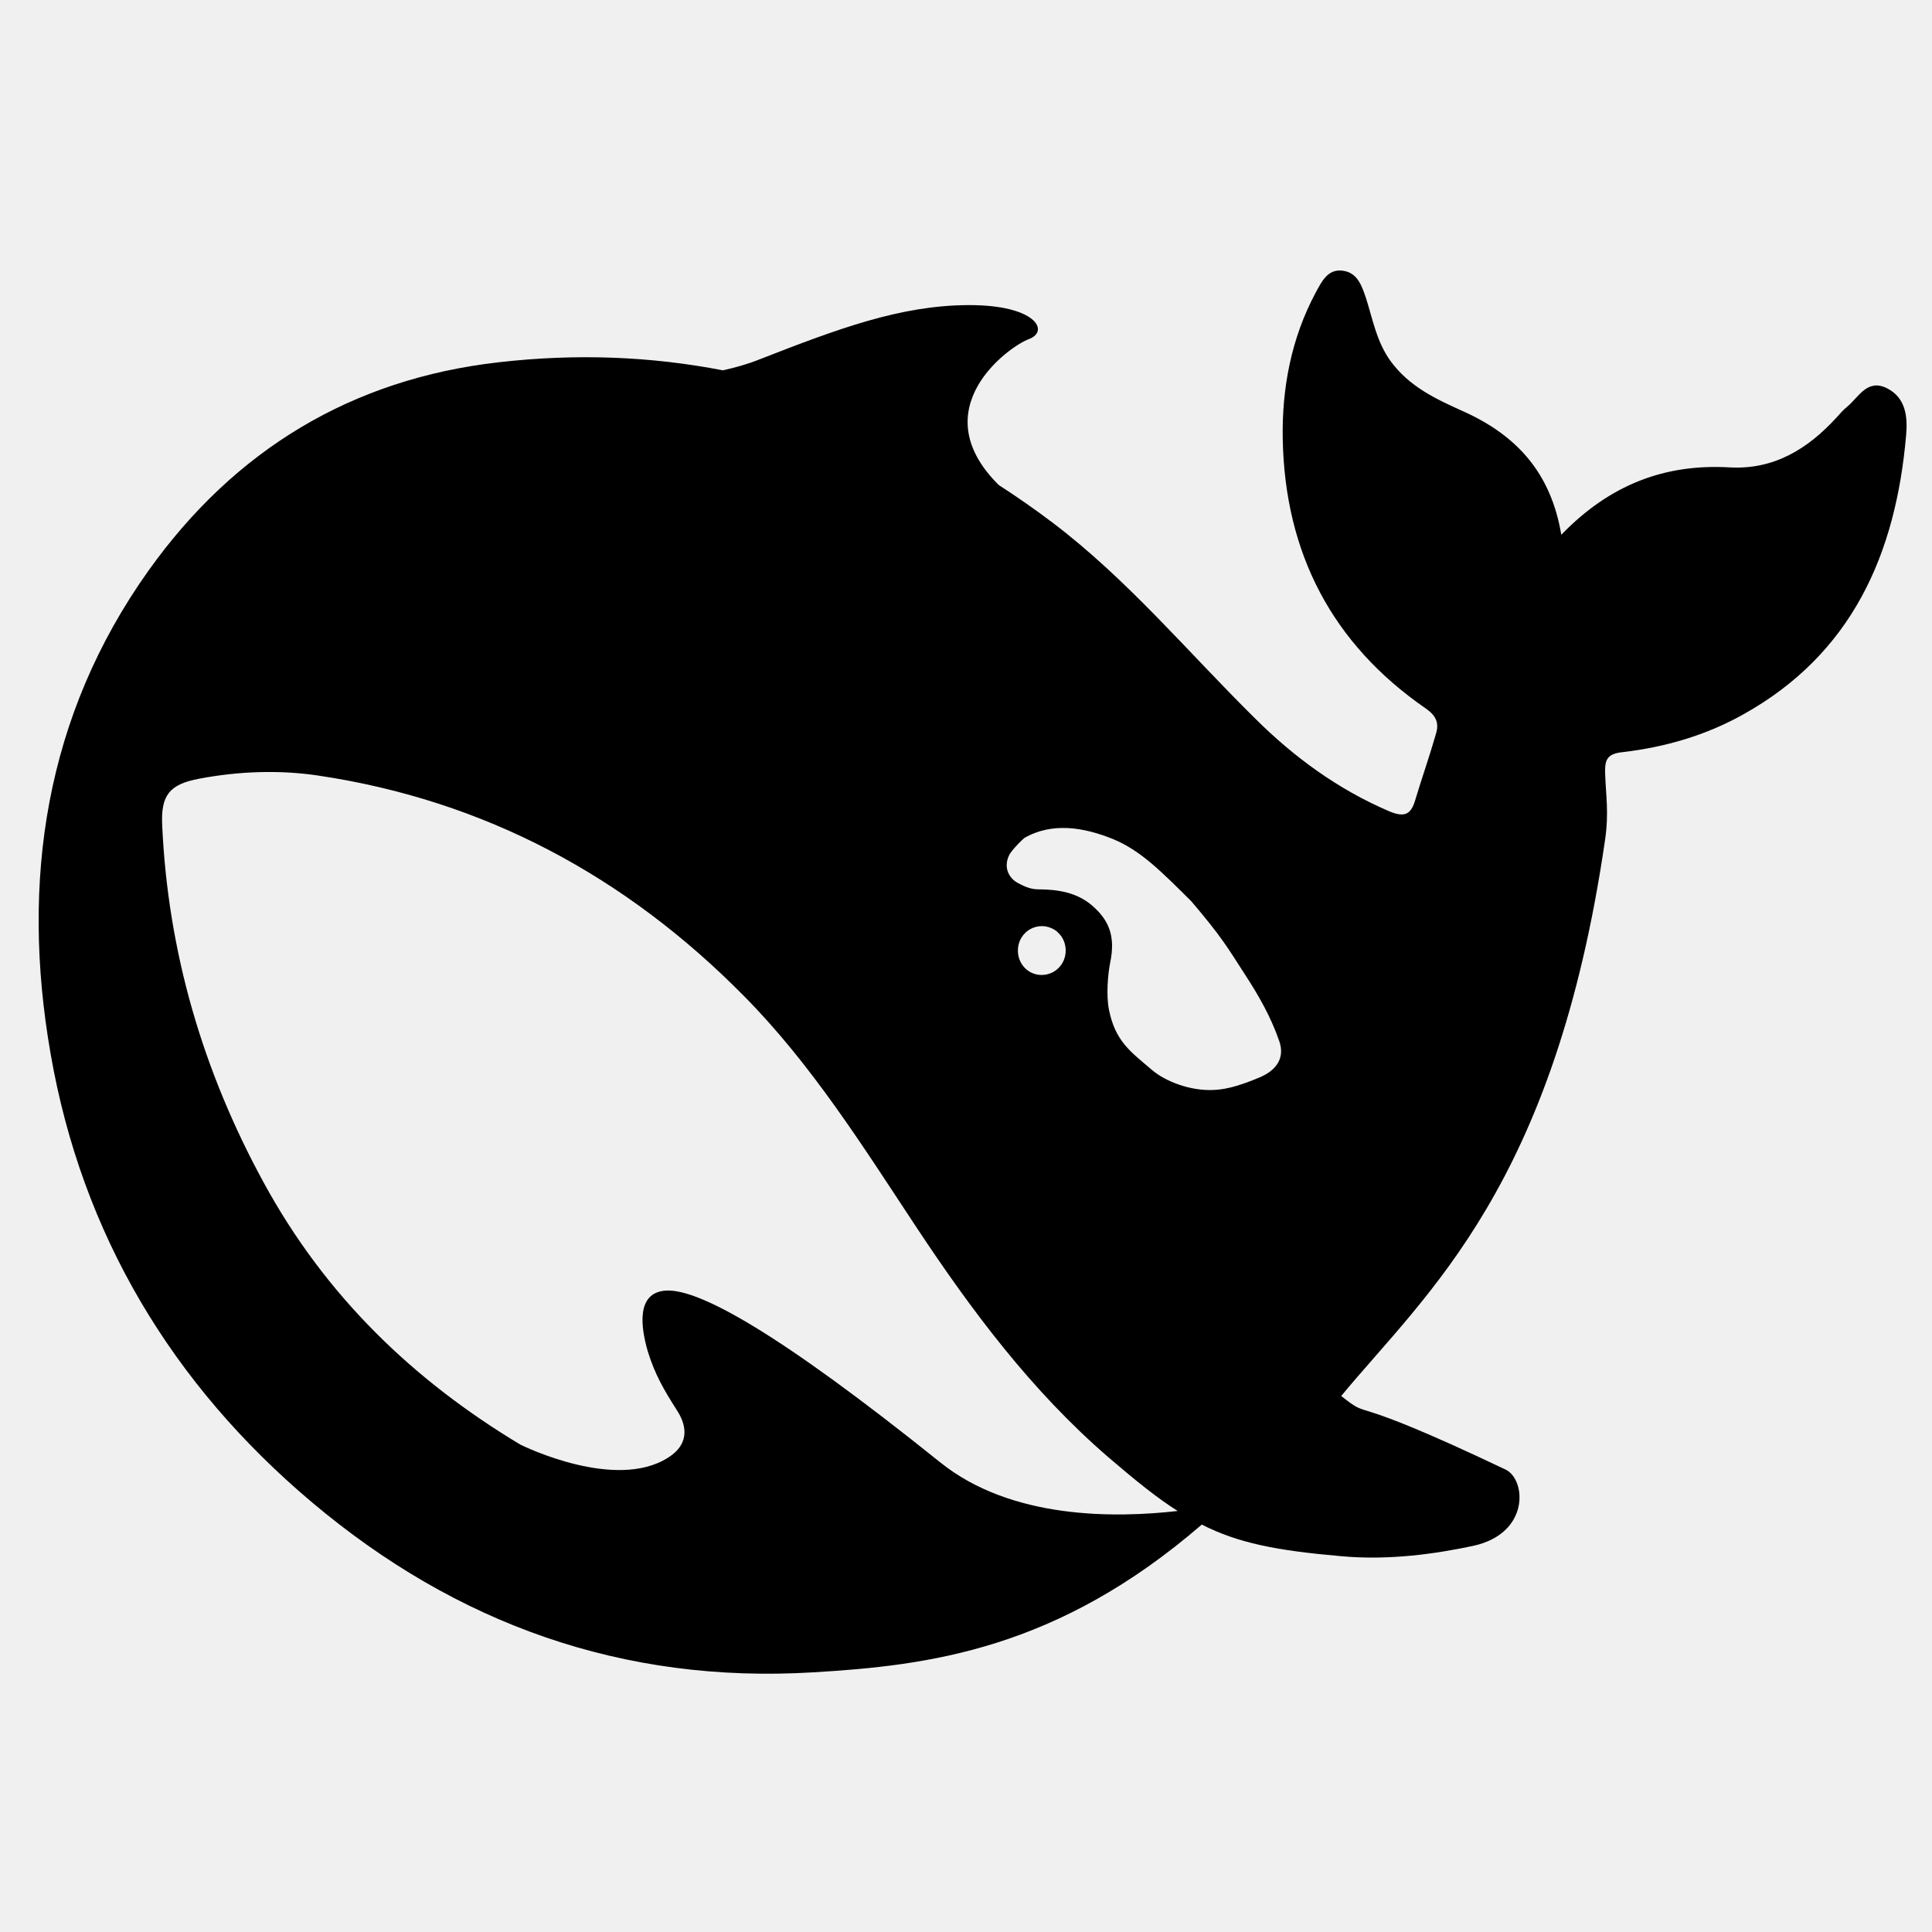
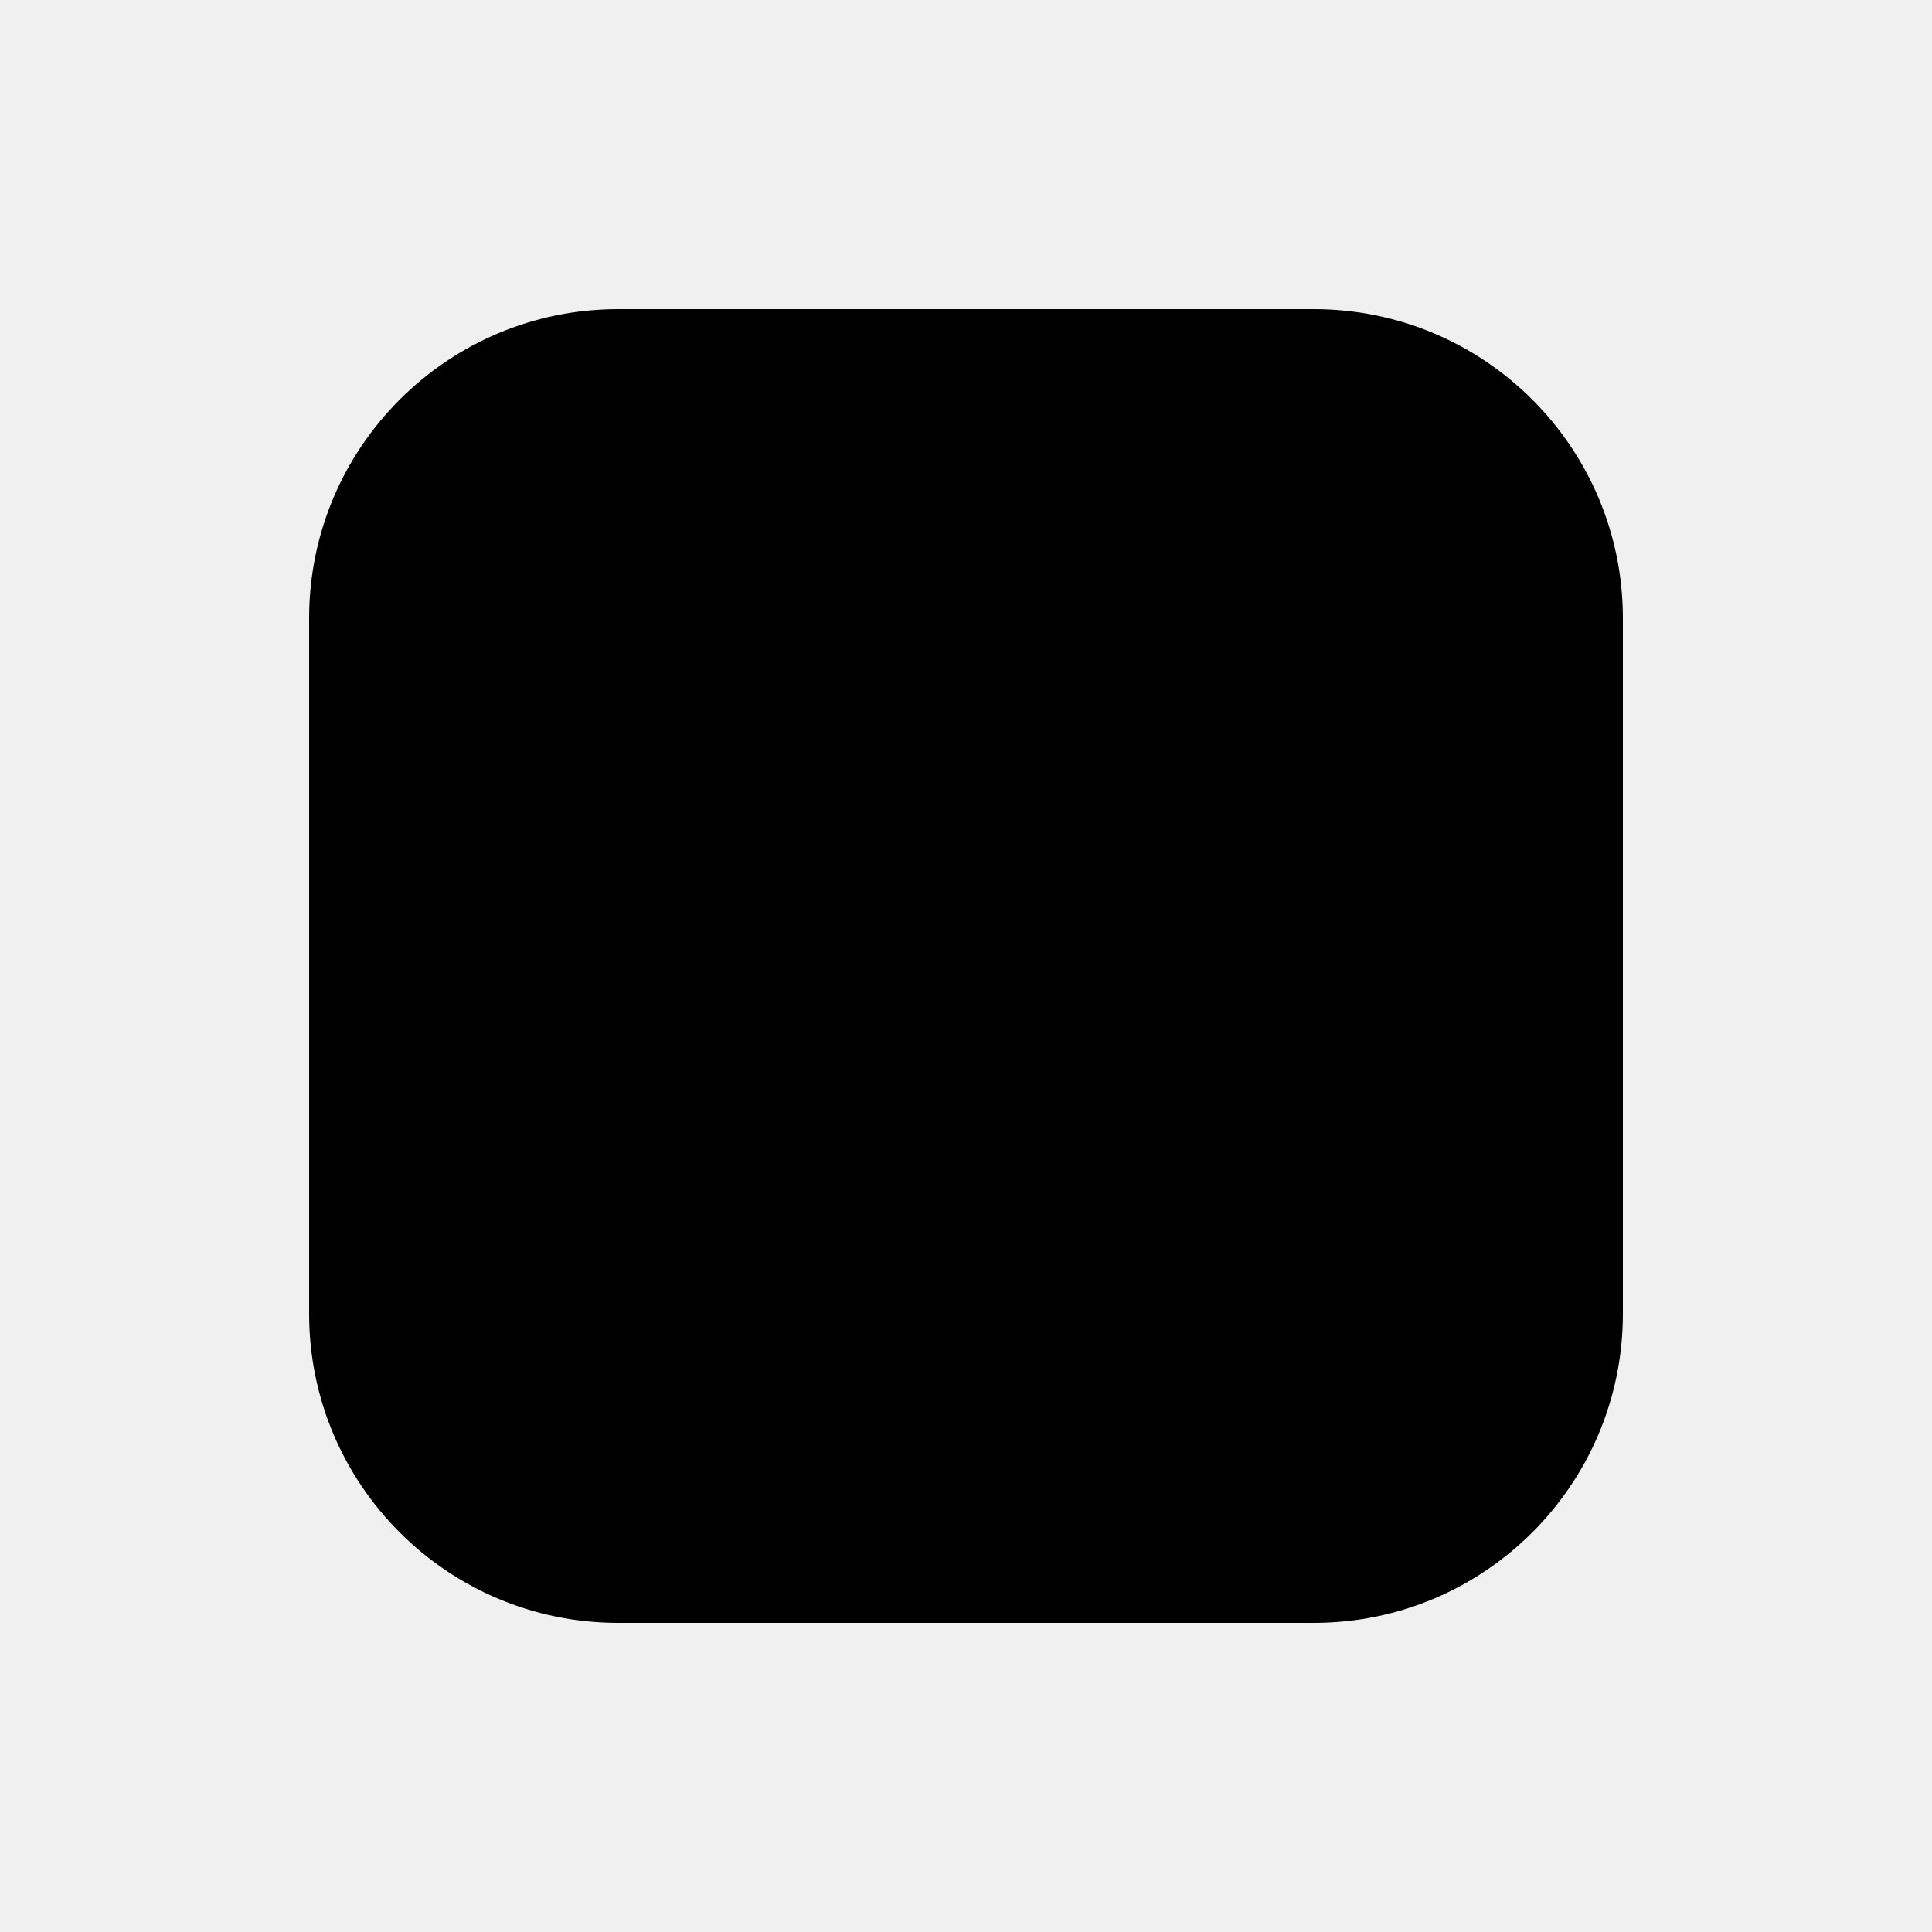
<svg xmlns="http://www.w3.org/2000/svg" width="50" height="50" viewBox="0 0 50 50" fill="none">
  <style>
		@media (prefers-color-scheme: dark) {
- 			path { fill: #fff; }
+ 			rect { fill: #fff; }
		}
	</style>
-   <path id="path" d="M48.835 10.048C48.323 9.792 48.102 10.28 47.803 10.528C47.701 10.608 47.614 10.712 47.527 10.808C46.779 11.624 45.905 12.16 44.762 12.096C43.092 12 41.666 12.536 40.406 13.84C40.138 12.232 39.248 11.272 37.893 10.656C37.184 10.336 36.467 10.016 35.97 9.32C35.623 8.824 35.529 8.272 35.356 7.728C35.246 7.4 35.135 7.064 34.765 7.008C34.363 6.944 34.206 7.288 34.048 7.576C33.418 8.752 33.173 10.048 33.197 11.36C33.252 14.312 34.474 16.664 36.9 18.336C37.176 18.528 37.247 18.72 37.16 19C36.995 19.576 36.797 20.136 36.624 20.712C36.514 21.08 36.349 21.16 35.962 21C34.631 20.432 33.481 19.592 32.464 18.576C30.739 16.872 29.179 14.992 27.233 13.52C26.776 13.176 26.319 12.856 25.847 12.552C23.862 10.584 26.107 8.968 26.627 8.776C27.17 8.576 26.816 7.888 25.059 7.896C23.302 7.904 21.695 8.504 19.647 9.304C19.348 9.424 19.032 9.512 18.709 9.584C16.85 9.224 14.92 9.144 12.903 9.376C9.106 9.808 6.073 11.64 3.843 14.768C1.165 18.528 0.534 22.8 1.307 27.256C2.118 31.952 4.466 35.84 8.074 38.88C11.816 42.032 16.125 43.576 21.041 43.28C24.027 43.104 27.352 42.696 31.102 39.456C32.047 39.936 33.04 40.128 34.686 40.272C35.955 40.392 37.176 40.208 38.121 40.008C39.602 39.688 39.499 38.288 38.964 38.032C34.623 35.968 35.576 36.808 34.71 36.128C36.916 33.464 40.24 30.696 41.54 21.728C41.643 21.016 41.556 20.568 41.54 19.992C41.532 19.64 41.611 19.504 42.005 19.464C43.092 19.336 44.148 19.032 45.117 18.488C47.929 16.92 49.064 14.344 49.331 11.256C49.371 10.784 49.324 10.296 48.835 10.048ZM24.326 37.84C20.12 34.464 18.079 33.352 17.236 33.4C16.448 33.448 16.59 34.368 16.763 34.968C16.944 35.56 17.181 35.968 17.512 36.488C17.74 36.832 17.898 37.344 17.283 37.728C15.928 38.584 13.573 37.44 13.462 37.384C10.721 35.736 8.428 33.56 6.813 30.584C5.253 27.72 4.348 24.648 4.198 21.368C4.158 20.576 4.387 20.296 5.159 20.152C6.175 19.96 7.223 19.92 8.239 20.072C12.533 20.712 16.189 22.672 19.253 25.776C21.002 27.544 22.325 29.656 23.689 31.72C25.138 33.912 26.698 36 28.683 37.712C29.384 38.312 29.943 38.768 30.479 39.104C28.864 39.288 26.17 39.328 24.326 37.84ZM26.343 24.6C26.343 24.248 26.619 23.968 26.966 23.968C27.044 23.968 27.115 23.984 27.178 24.008C27.265 24.04 27.344 24.088 27.407 24.16C27.517 24.272 27.58 24.432 27.58 24.6C27.58 24.952 27.304 25.232 26.957 25.232C26.611 25.232 26.343 24.952 26.343 24.6ZM32.606 27.88C32.205 28.048 31.803 28.192 31.416 28.208C30.818 28.24 30.164 27.992 29.81 27.688C29.258 27.216 28.864 26.952 28.699 26.128C28.628 25.776 28.668 25.232 28.73 24.92C28.872 24.248 28.714 23.816 28.25 23.424C27.872 23.104 27.391 23.016 26.863 23.016C26.666 23.016 26.485 22.928 26.351 22.856C26.13 22.744 25.949 22.464 26.123 22.12C26.178 22.008 26.446 21.736 26.509 21.688C27.226 21.272 28.053 21.408 28.817 21.72C29.526 22.016 30.061 22.56 30.834 23.328C31.622 24.256 31.763 24.512 32.212 25.208C32.567 25.752 32.89 26.312 33.11 26.952C33.245 27.352 33.071 27.68 32.606 27.88Z" fill="#000" fill-opacity="1" fill-rule="nonzero" />
+   <rect x="8" y="8" width="34" height="34" rx="8" fill="#000" />
</svg>
